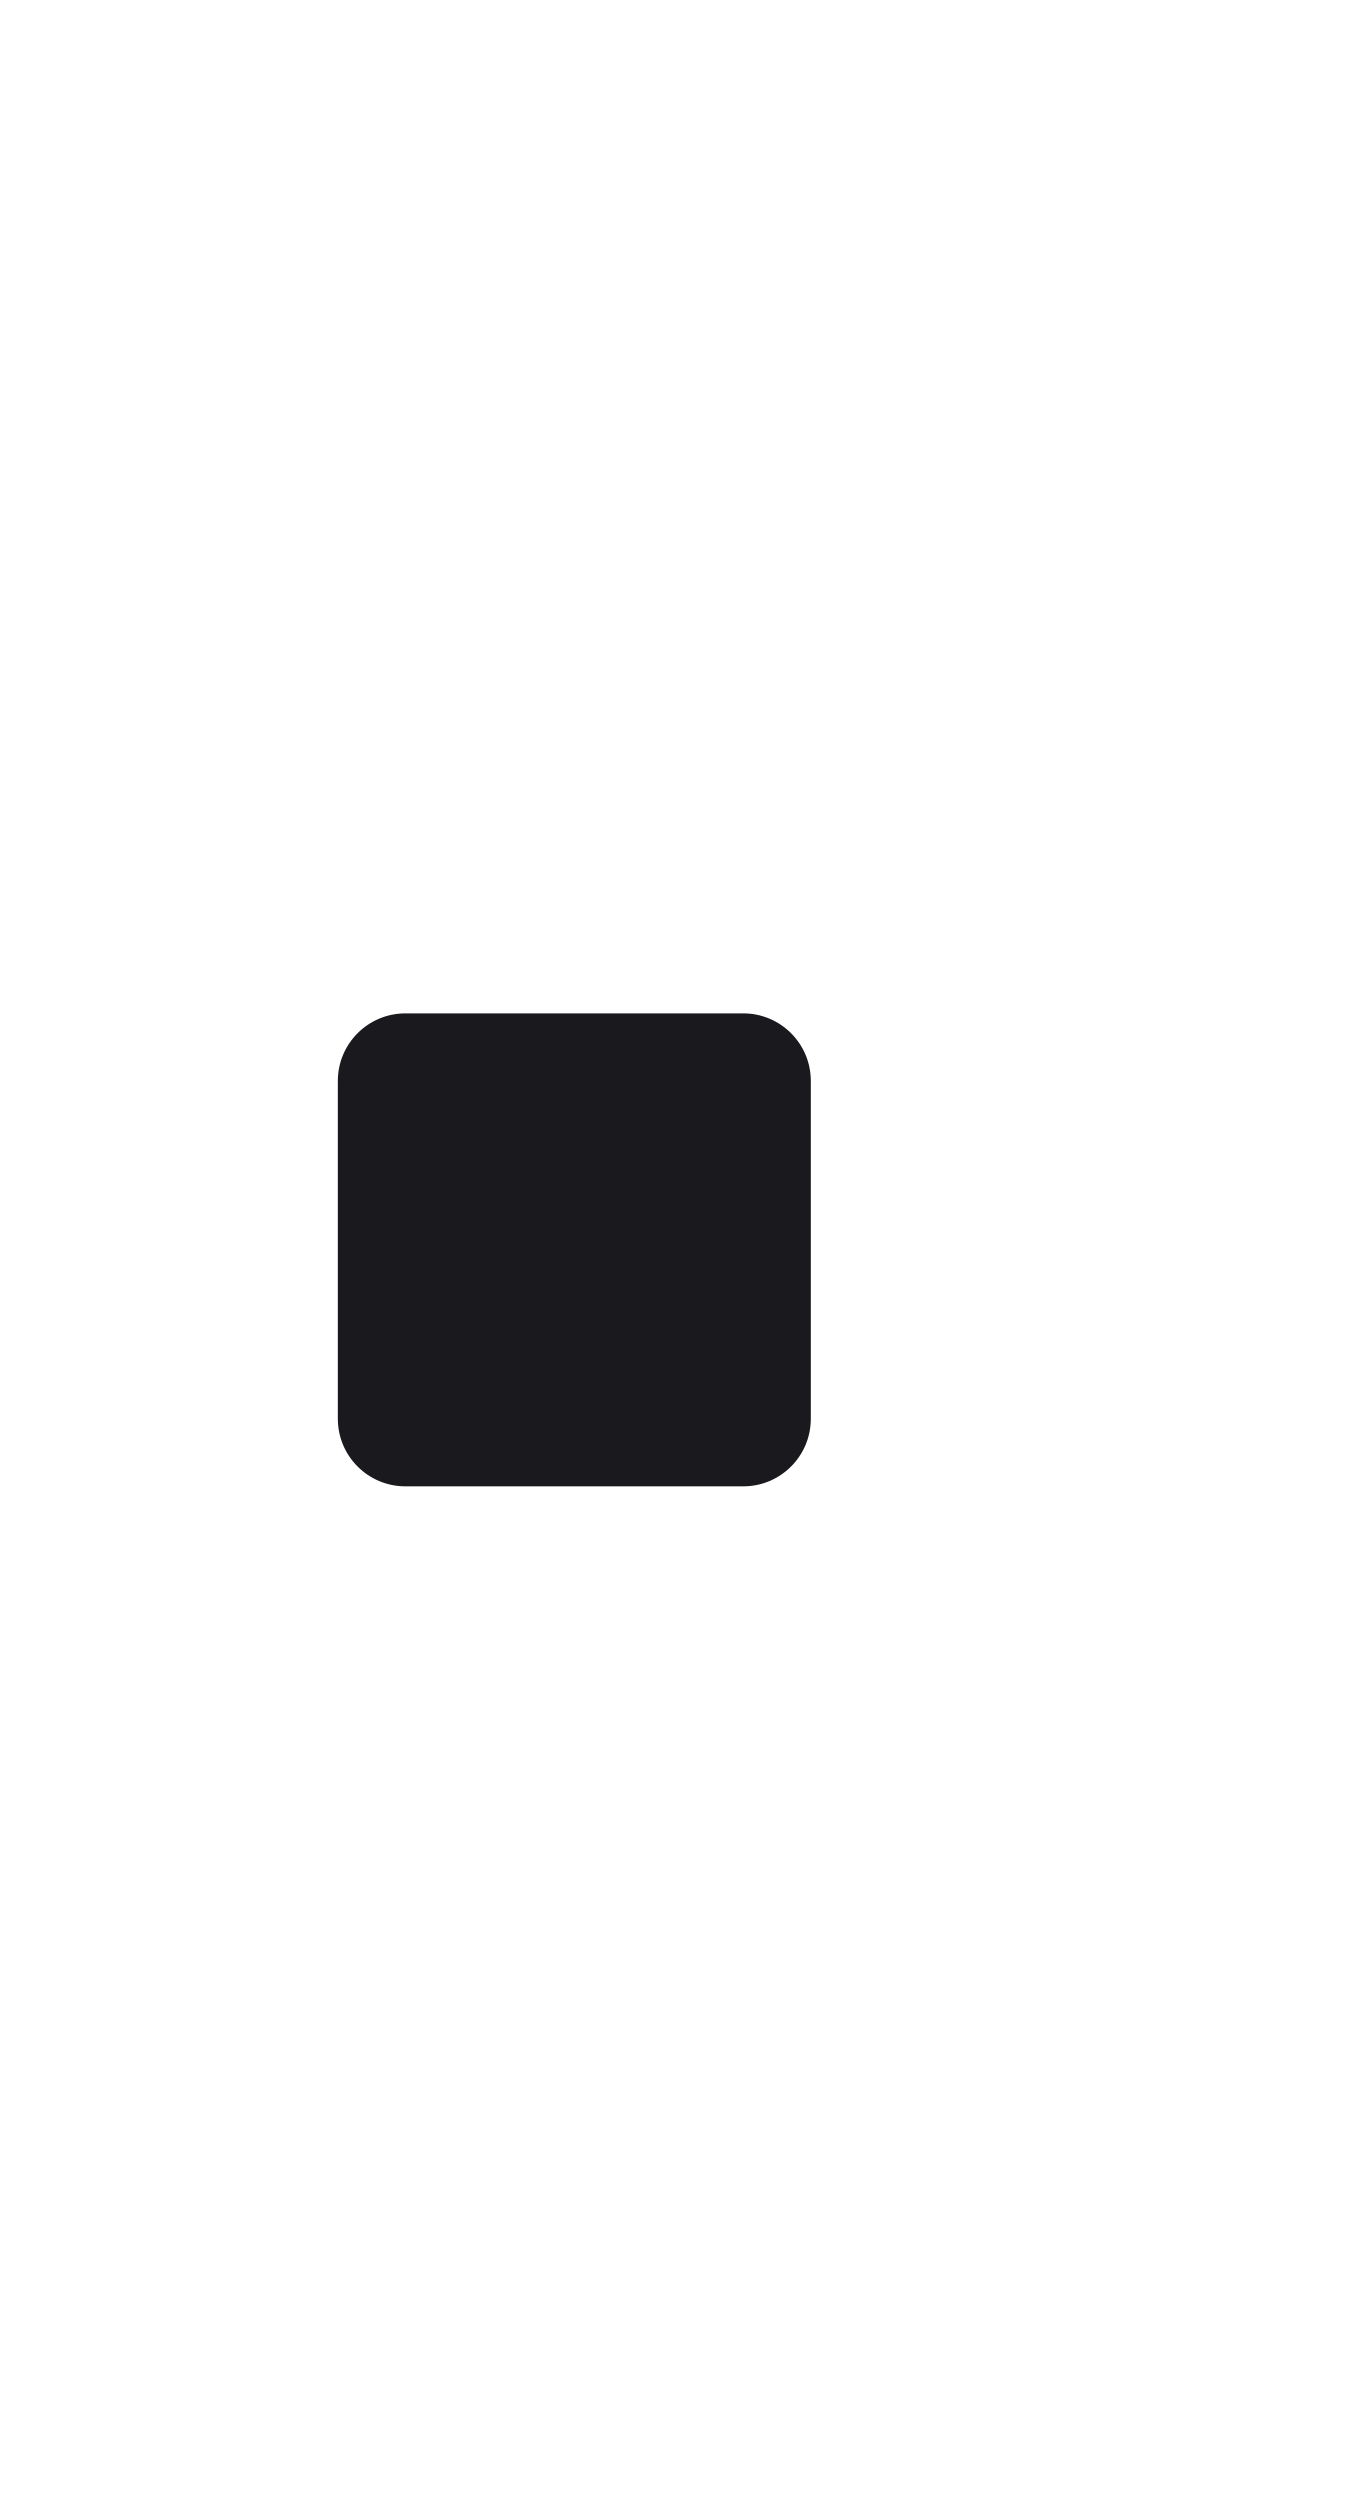
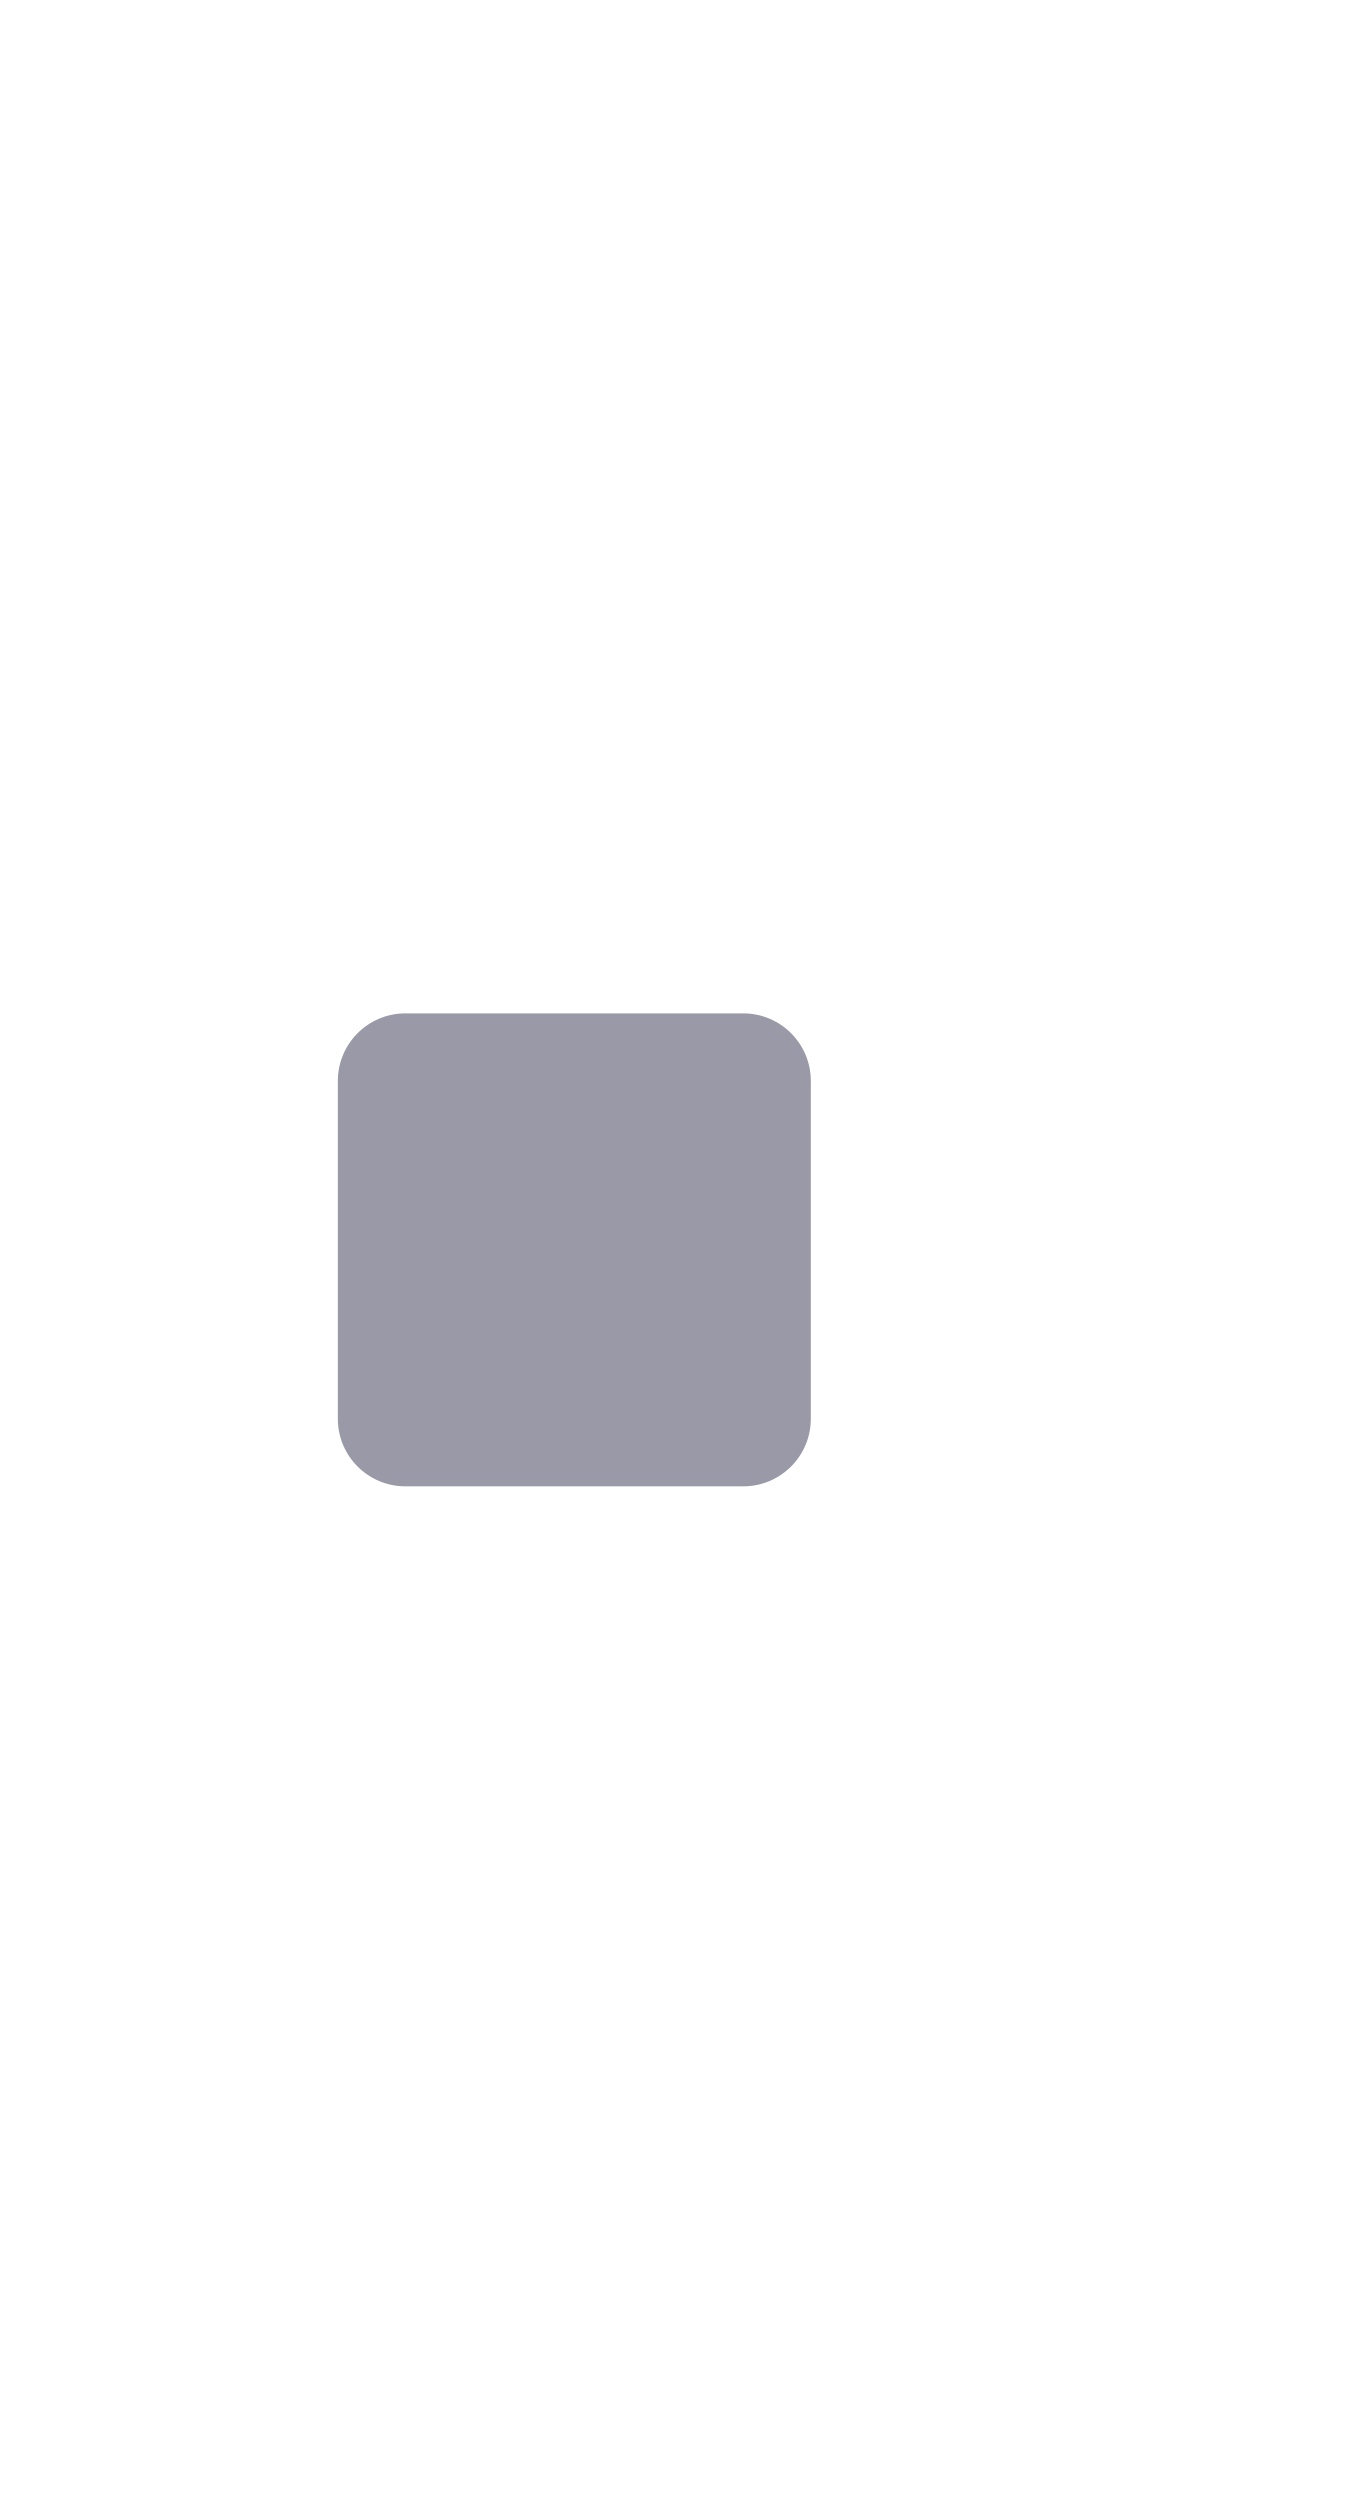
<svg xmlns="http://www.w3.org/2000/svg" width="20" height="37">
  <defs>
    <clipPath>
-       <rect y="1015.36" x="20" height="37" width="20" opacity="0.12" fill="#968264" color="#9999a8" />
+       <rect y="1015.36" x="20" height="37" width="20" opacity="0.12" fill="#3652c7" color="#9999a8" />
    </clipPath>
    <clipPath>
-       <rect width="10" height="19" x="20" y="1033.36" opacity="0.12" fill="#968264" color="#9999a8" />
+       <rect width="10" height="19" x="20" y="1033.36" opacity="0.12" fill="#3652c7" color="#9999a8" />
    </clipPath>
    <clipPath>
-       <rect width="20" height="37" x="20" y="1015.36" opacity="0.12" fill="#968264" color="#9999a8" />
+       <rect width="20" height="37" x="20" y="1015.36" opacity="0.12" fill="#3652c7" color="#9999a8" />
    </clipPath>
  </defs>
  <g transform="translate(0,-1015.362)">
-     <rect width="7" height="7" x="5" y="1030.36" rx="1" fill="#19191e" />
+     <rect width="7" height="7" x="5" y="1030.36" rx="1" fill="#9999a8" />
  </g>
</svg>
